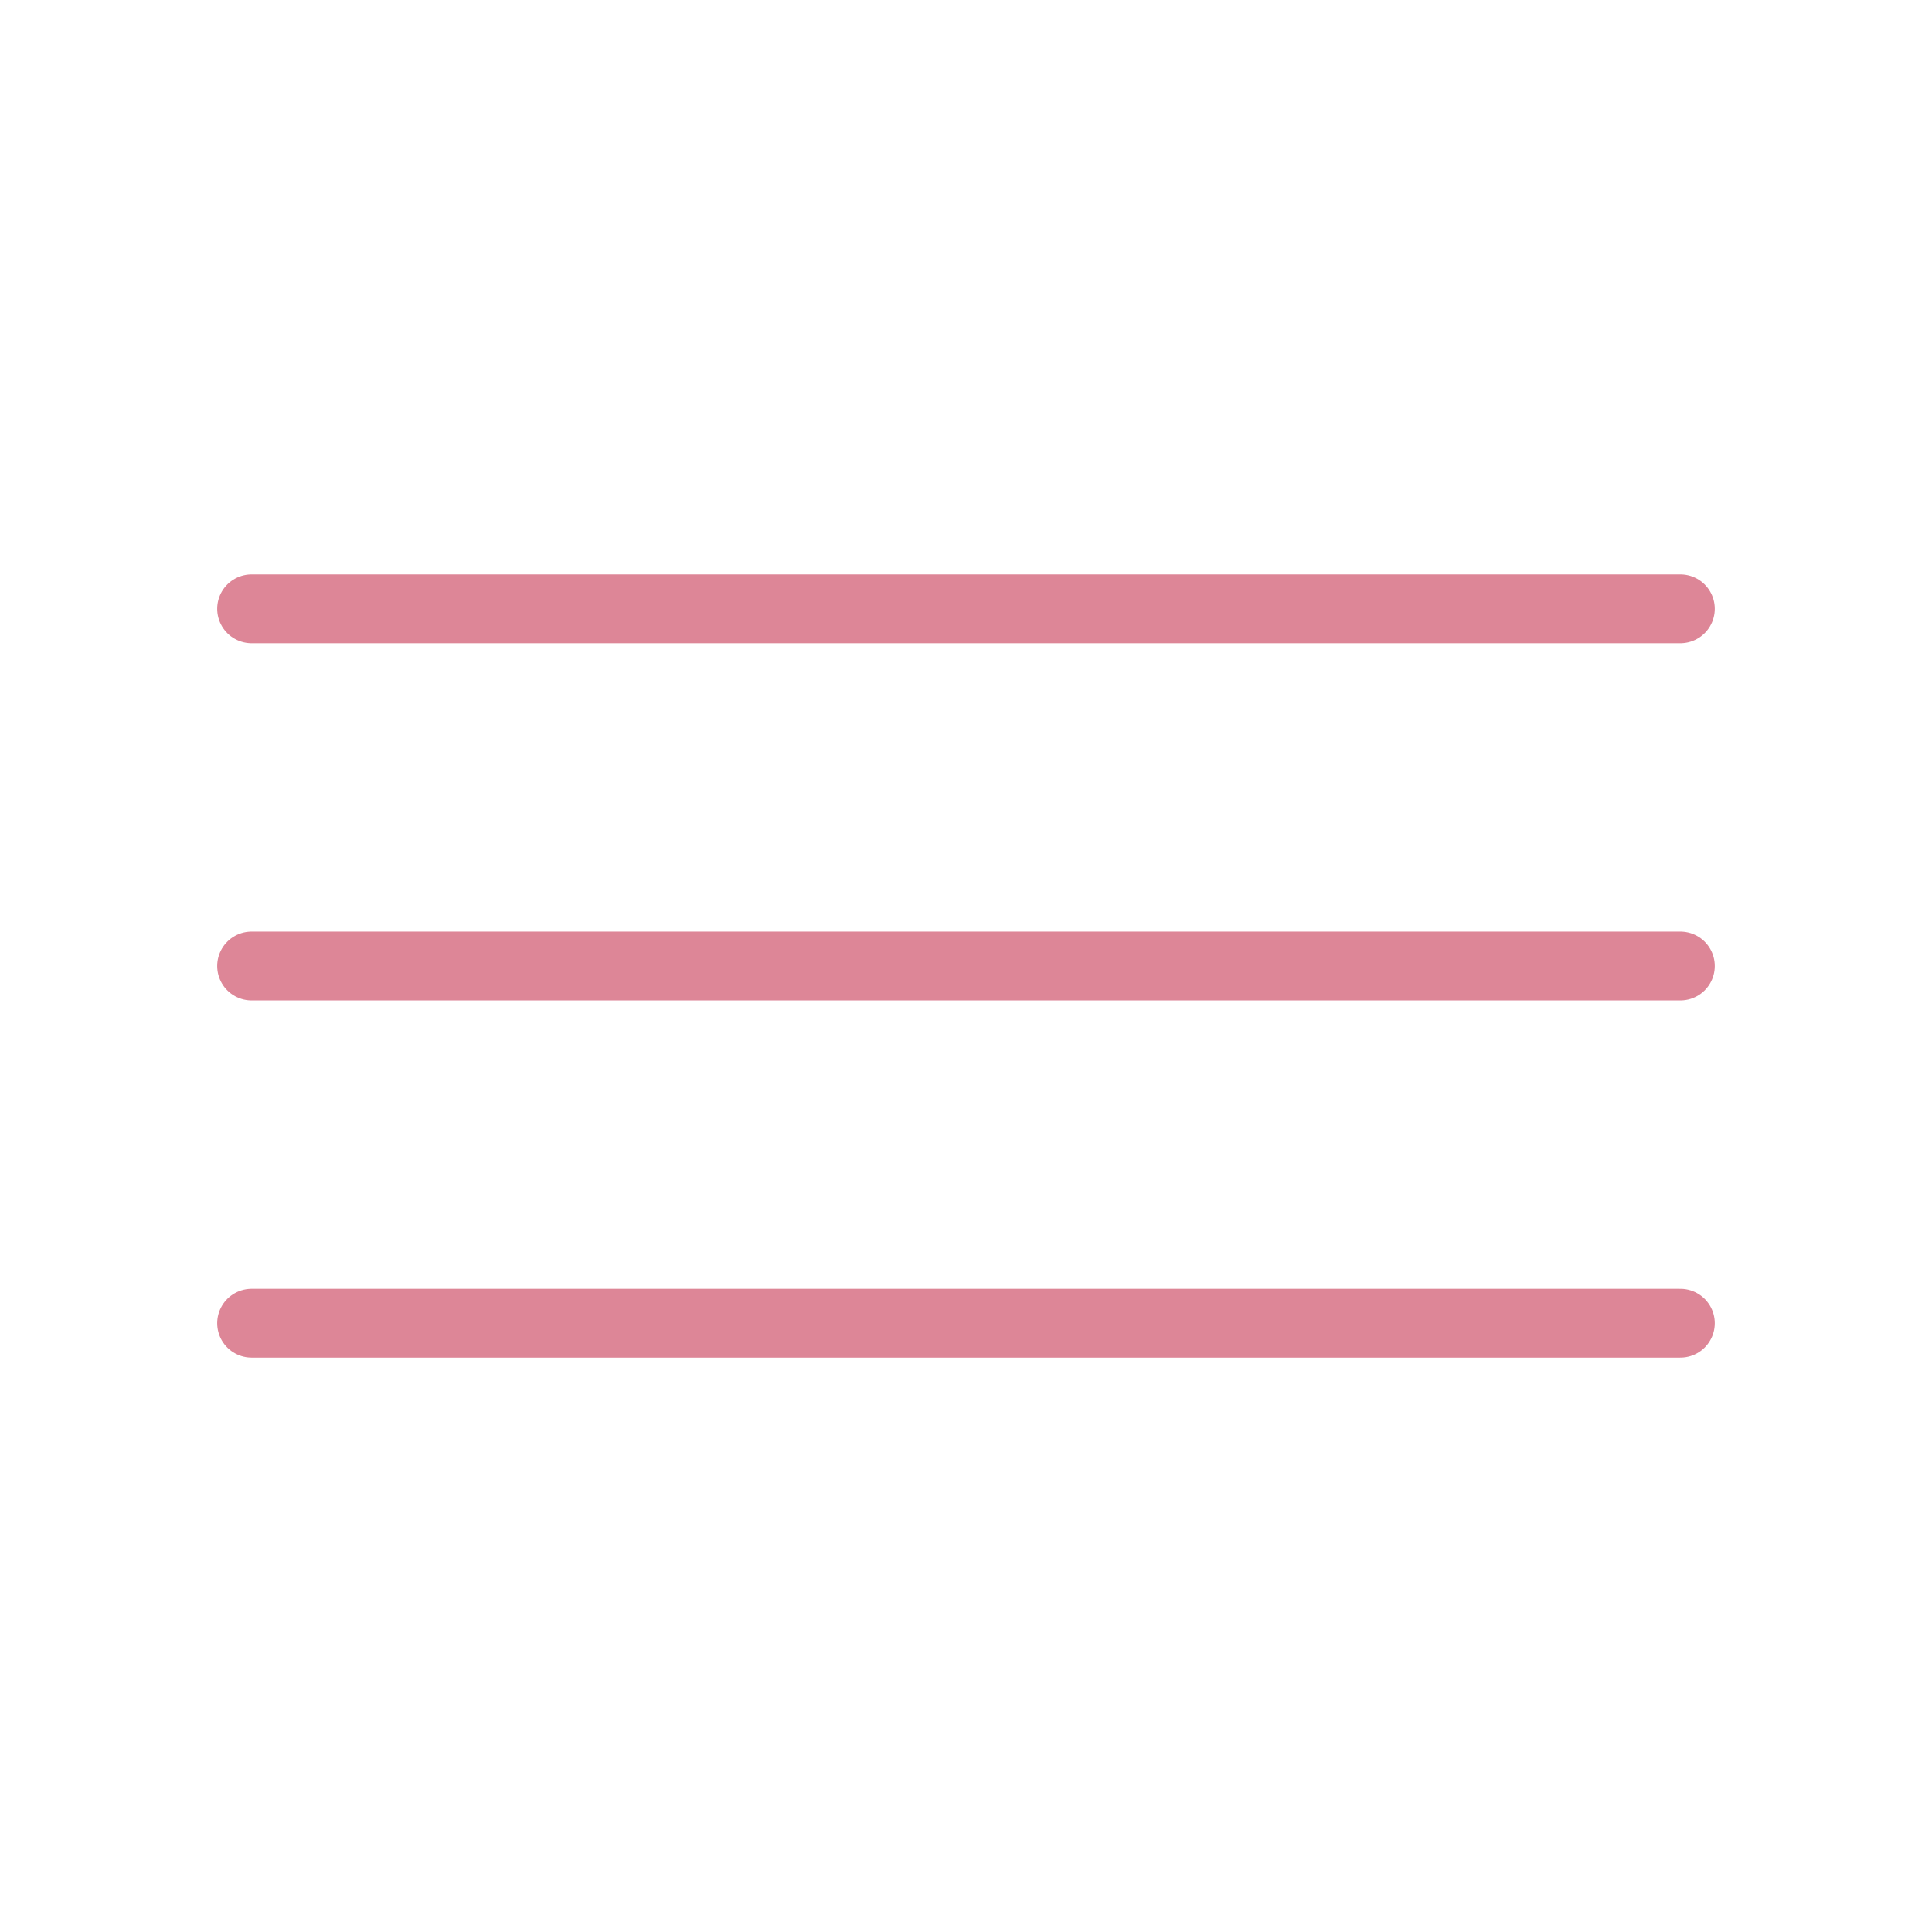
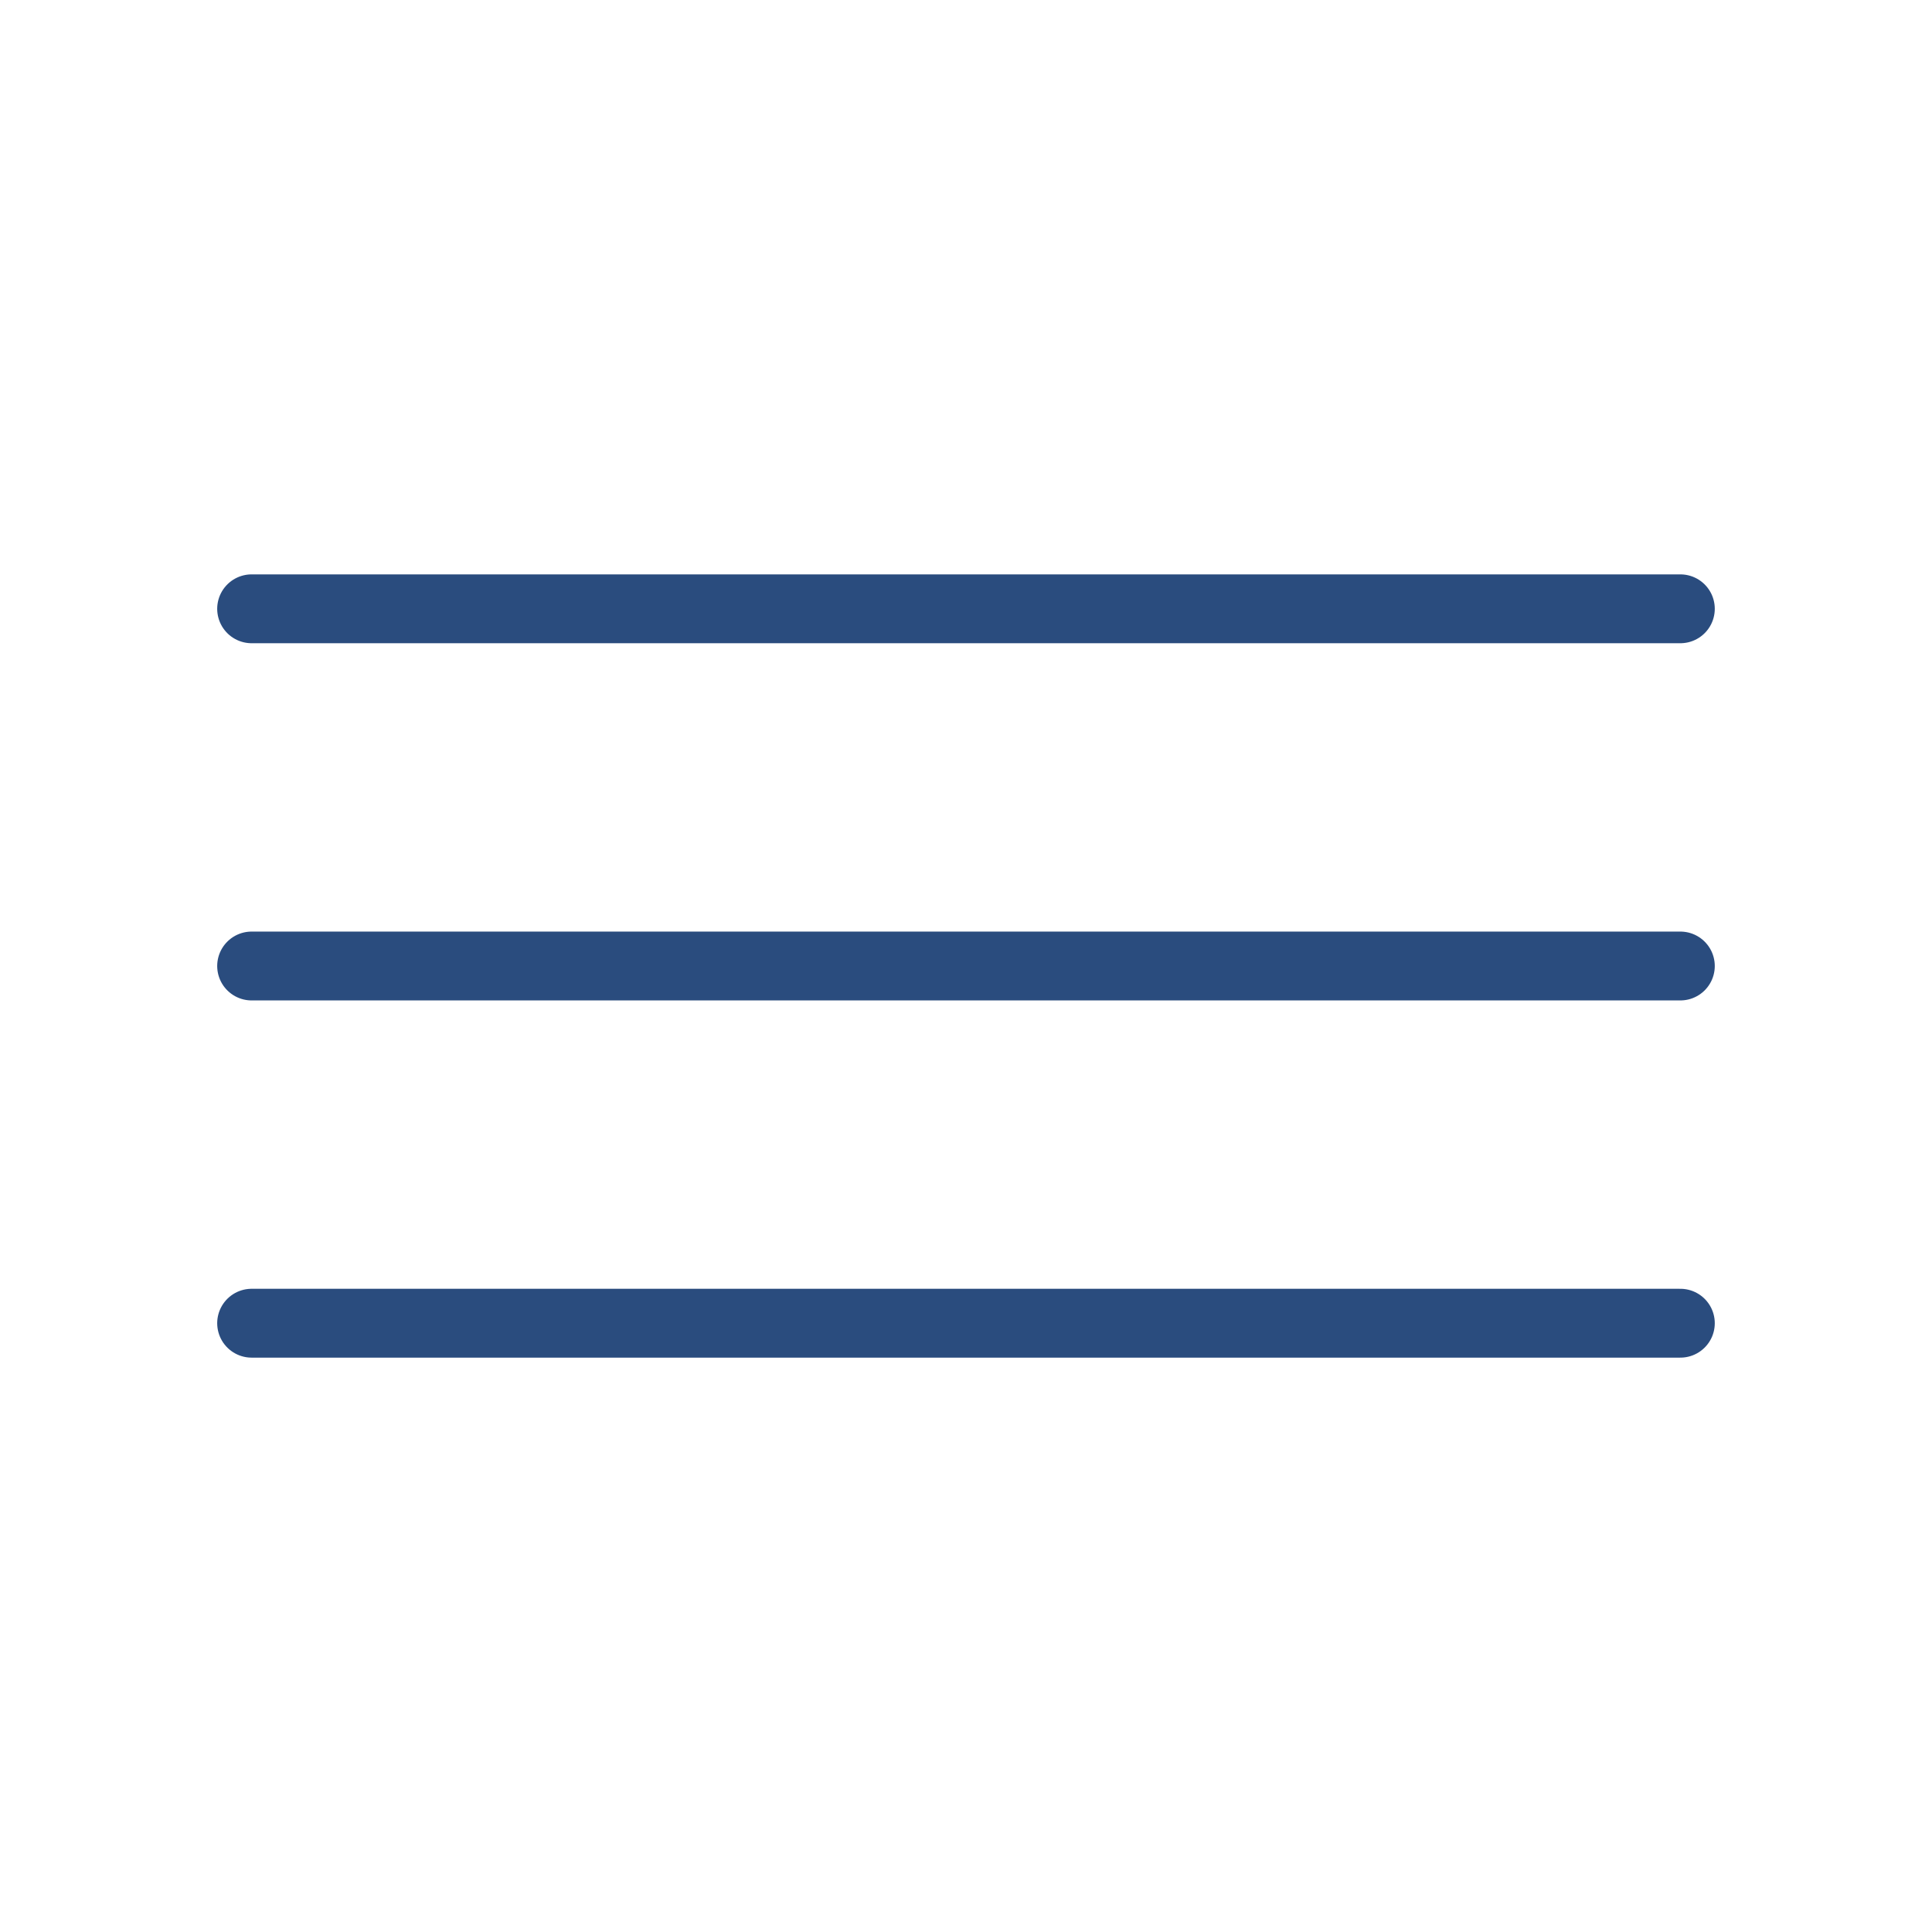
<svg xmlns="http://www.w3.org/2000/svg" width="21.467mm" height="21.467mm" viewBox="0 0 21.467 21.467" version="1.1" id="svg8">
  <defs id="defs2">
    <rect x="16.917" y="75.654" width="48.498" height="11.22" id="rect835" />
    <rect x="16.917" y="75.654" width="56.181" height="10.647" id="rect835-1" />
    <rect x="16.917" y="75.654" width="48.498" height="11.22" id="rect870" />
    <rect x="16.917" y="75.654" width="62.319" height="20.828" id="rect835-8" />
    <rect x="16.917" y="75.654" width="48.498" height="11.22" id="rect994" />
  </defs>
  <g id="layer1" transform="translate(-38.21458,-47.475)">
    <g id="g945" transform="translate(1.730422,-0.8024612)" style="fill:#214478">
      <text xml:space="preserve" id="text833-0" style="font-style:normal;font-variant:normal;font-weight:normal;font-stretch:normal;font-size:7.056px;line-height:1.25;font-family:padmaa;-inkscape-font-specification:'padmaa, Normal';font-variant-ligatures:normal;font-variant-caps:normal;font-variant-numeric:normal;font-variant-east-asian:normal;word-spacing:0px;white-space:pre;shape-inside:url(#rect835-1);fill:#214478;" transform="translate(-0.9571022,10.83113)" />
-       <path style="fill:none;stroke:#dd8697;stroke-width:0.765;stroke-linecap:round;stroke-linejoin:round;stroke-opacity:1;stroke-miterlimit:4;stroke-dasharray:none;paint-order:stroke markers fill" d="m 39.28,55.042 h 15.875" id="path1759" />
-       <path style="fill:none;stroke:#dd8697;stroke-width:0.765;stroke-linecap:round;stroke-linejoin:round;stroke-opacity:1;stroke-miterlimit:4;stroke-dasharray:none;paint-order:stroke markers fill" d="m 39.28,59.011 h 15.875" id="path1759-6" />
-       <path style="fill:none;stroke:#dd8697;stroke-width:0.765;stroke-linecap:round;stroke-linejoin:round;stroke-opacity:1;stroke-miterlimit:4;stroke-dasharray:none;paint-order:stroke markers fill" d="m 39.28,62.98 h 15.875" id="path1759-0" />
+       <path style="fill:#162d50;stroke:#214478;stroke-width:0.765;stroke-linecap:round;stroke-linejoin:round;stroke-opacity:0.955;stroke-miterlimit:4;stroke-dasharray:none;paint-order:stroke markers fill" d="m 39.28,55.042 h 15.875" id="path1759" />
+       <path style="fill:#162d50;stroke:#214478;stroke-width:0.765;stroke-linecap:round;stroke-linejoin:round;stroke-opacity:0.955;stroke-miterlimit:4;stroke-dasharray:none;paint-order:stroke markers fill" d="m 39.28,59.011 h 15.875" id="path1759-6" />
+       <path style="fill:#162d50;stroke:#214478;stroke-width:0.765;stroke-linecap:round;stroke-linejoin:round;stroke-opacity:0.955;stroke-miterlimit:4;stroke-dasharray:none;paint-order:stroke markers fill" d="m 39.28,62.98 h 15.875" id="path1759-0" />
    </g>
  </g>
</svg>
